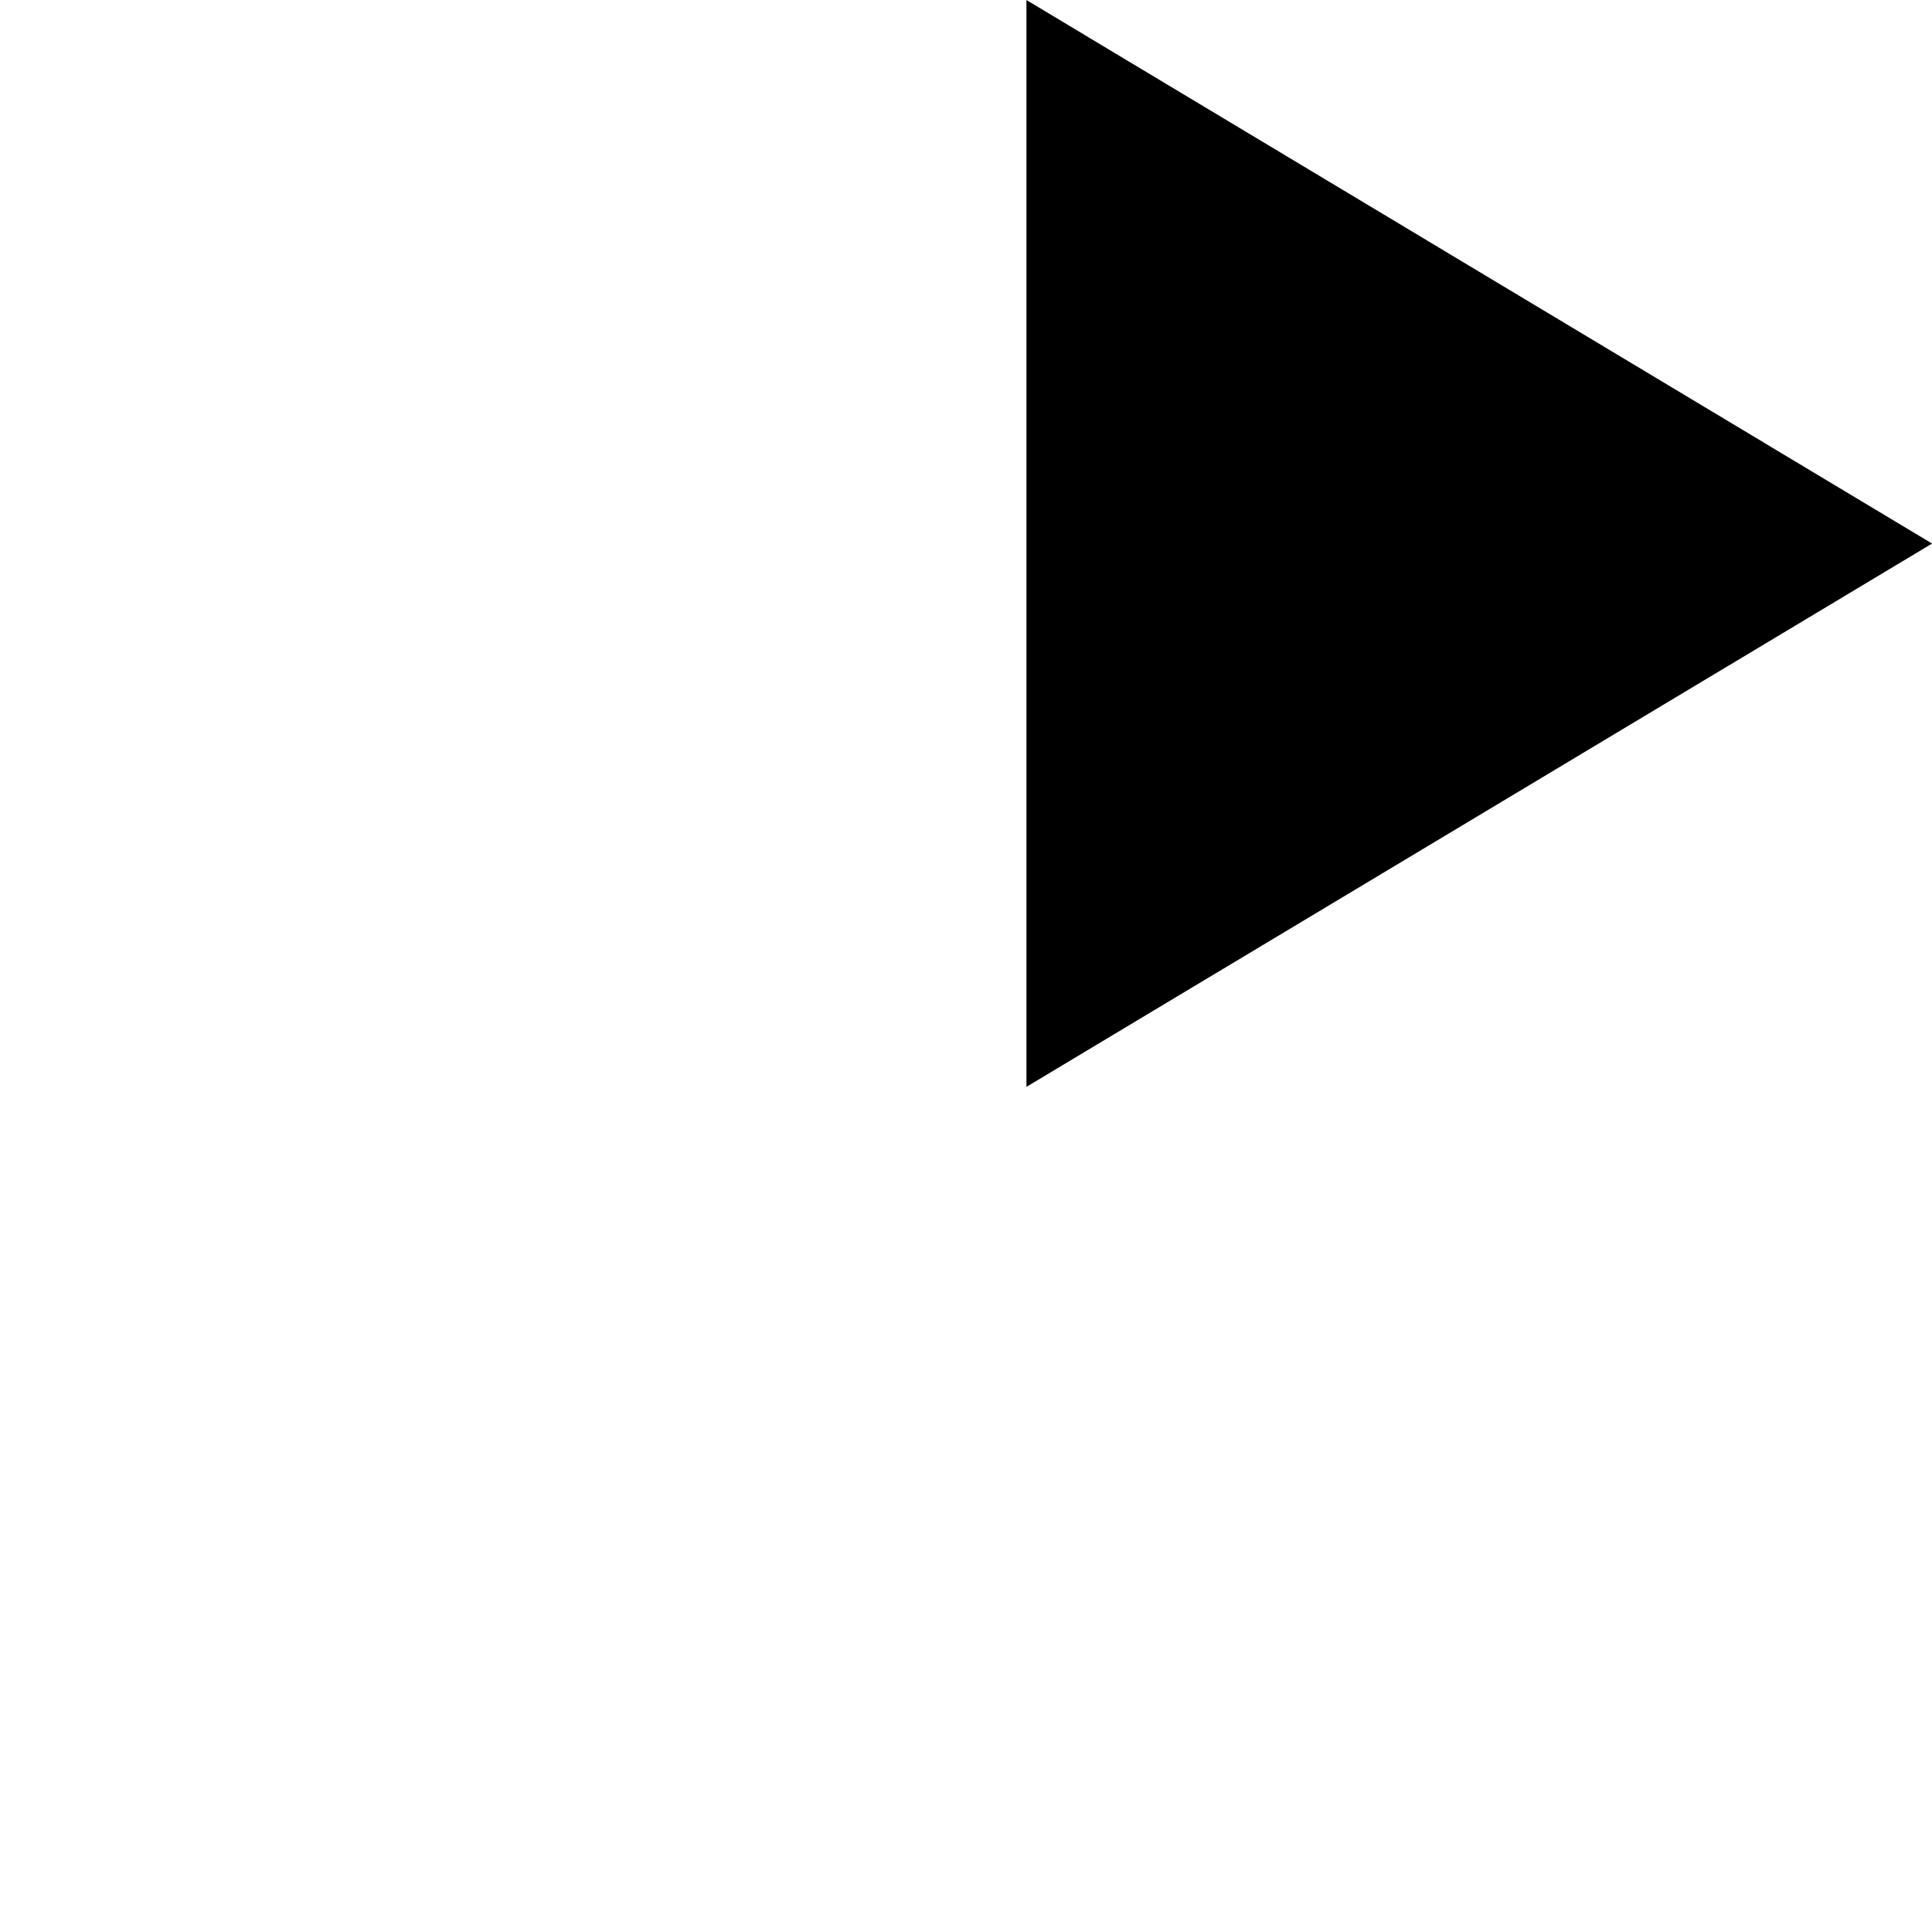
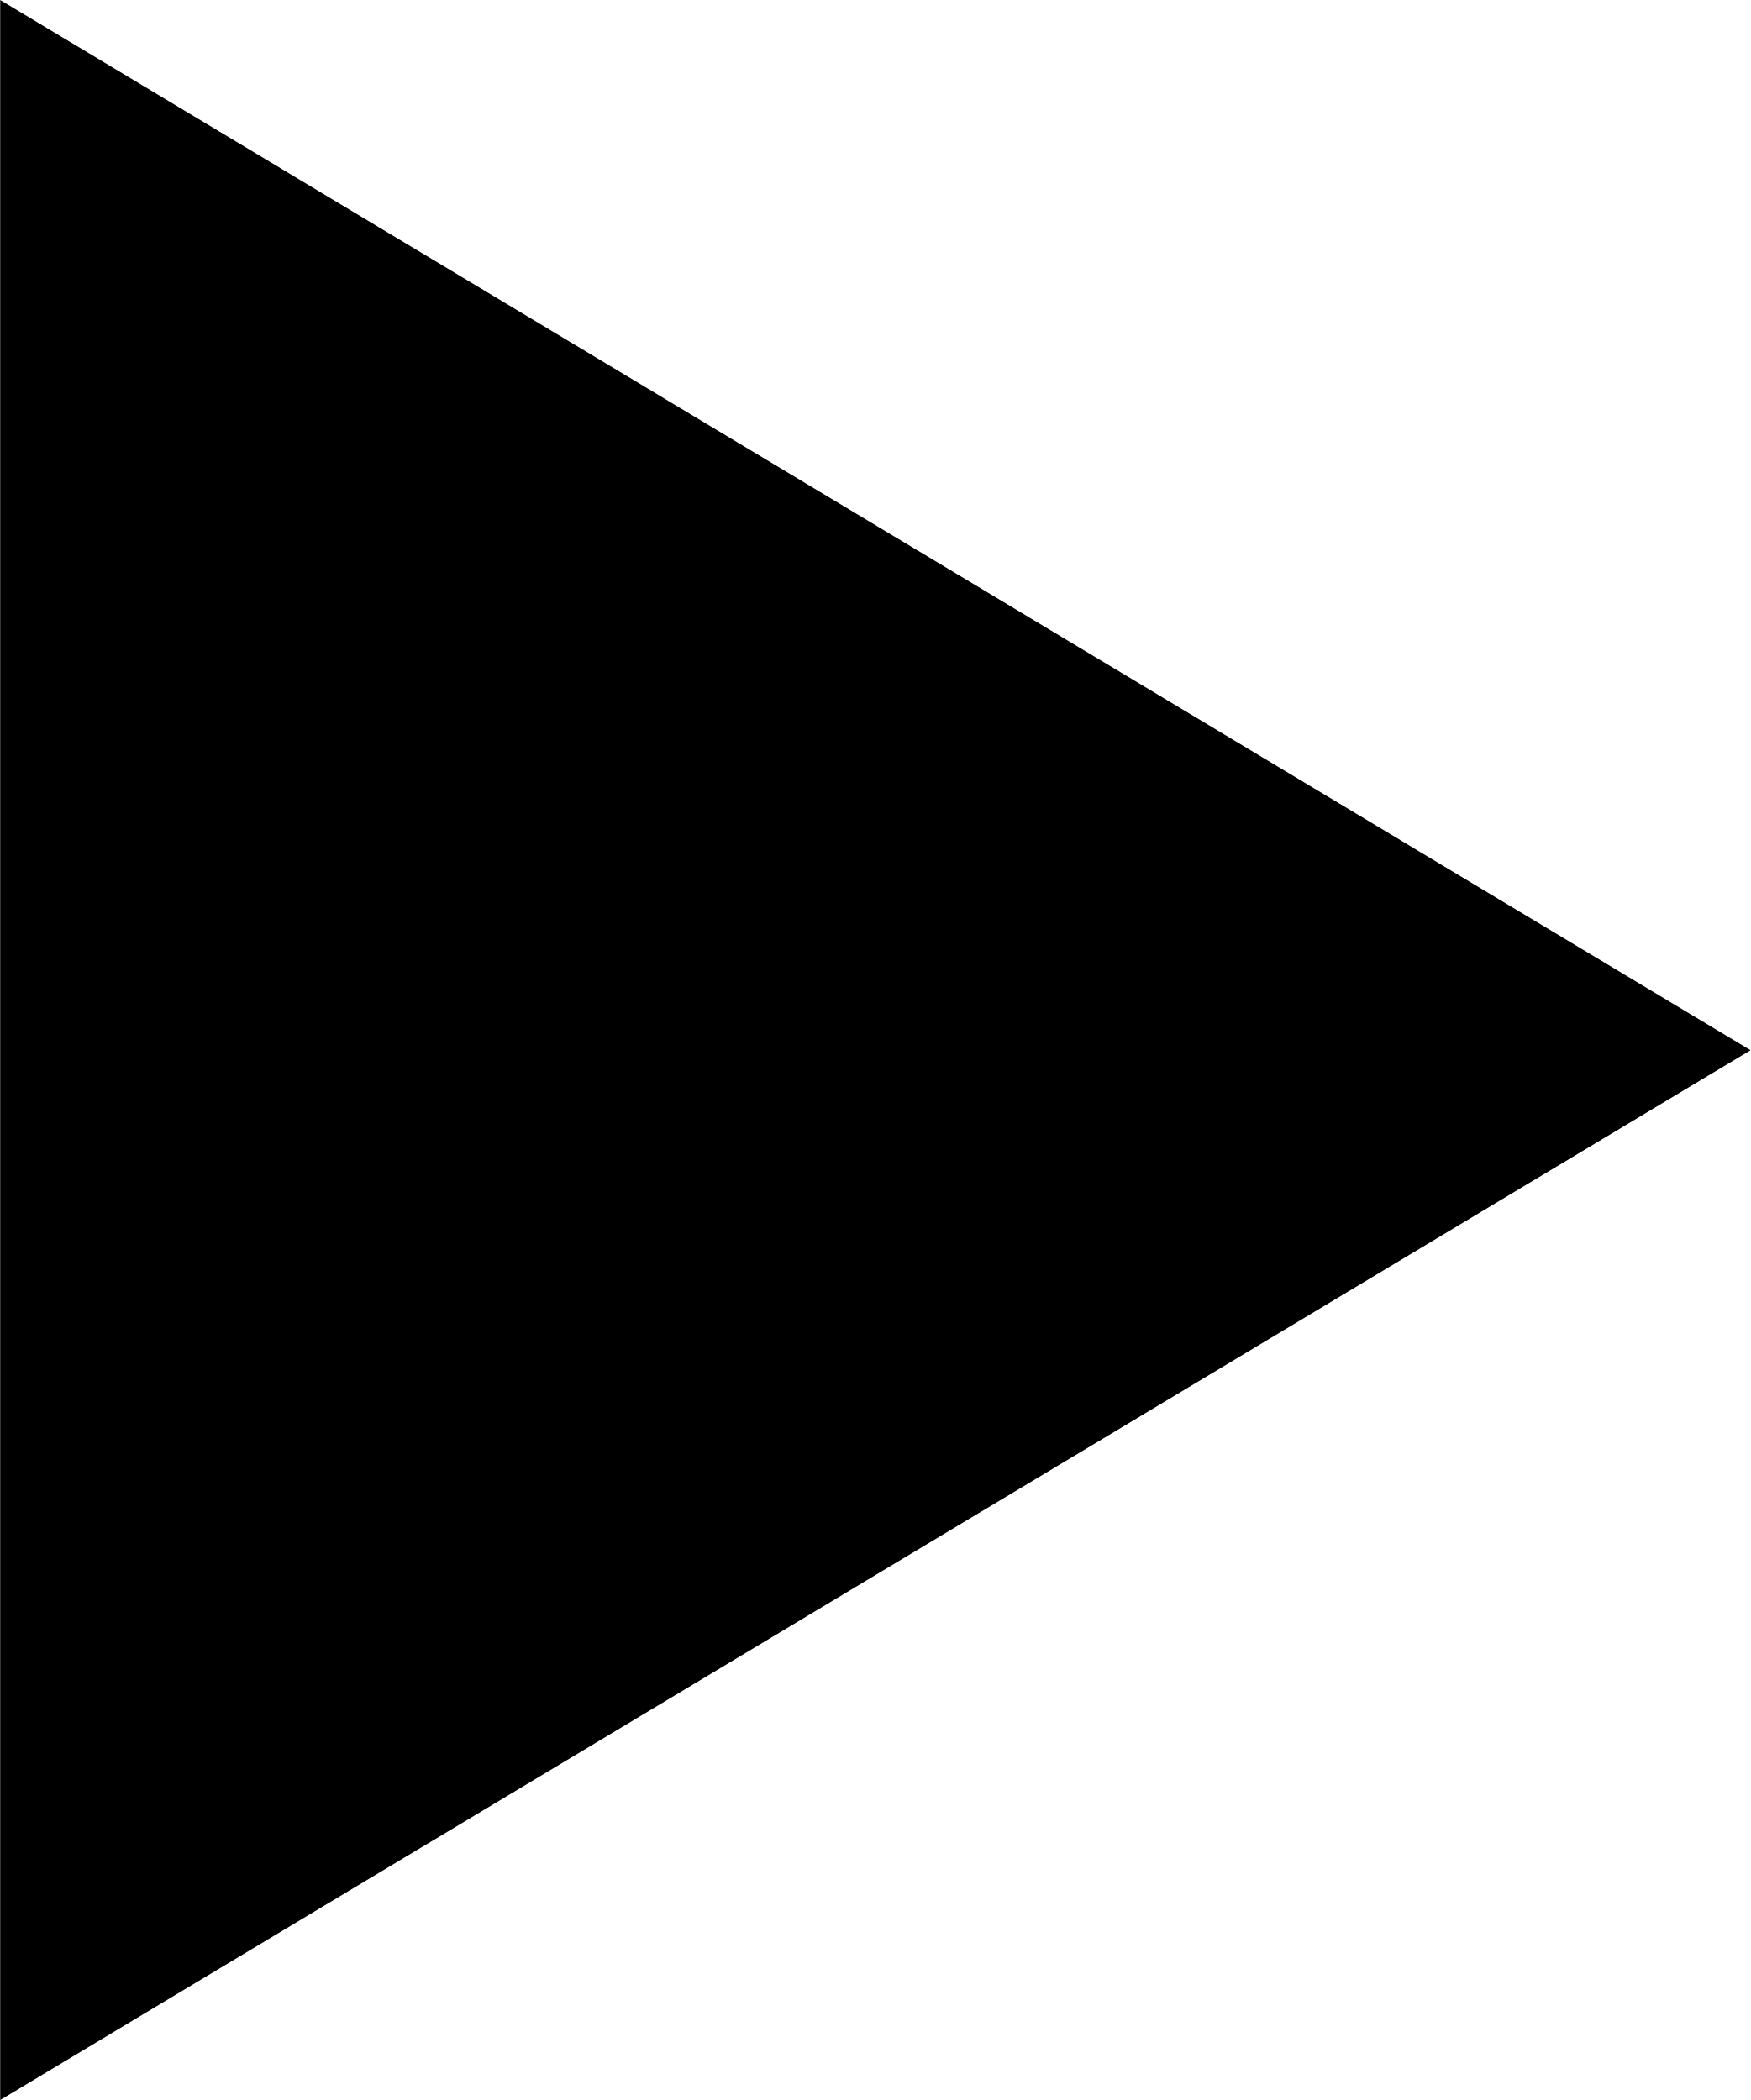
- <svg xmlns="http://www.w3.org/2000/svg" id="svg8" version="1.1" viewBox="0 0 8.467 8.467" height="32" width="32">
+ <svg xmlns="http://www.w3.org/2000/svg" id="svg8" version="1.1" viewBox="0 0 3.969 4.763" height="18" width="15">
  <defs id="defs2" />
-   <g transform="translate(0,-288.5333)" id="layer1">
-     <g id="g2341" transform="rotate(90,5.423957,292.6344)">
+   <g transform="translate(-4.497917,-292.2375)" id="layer1">
+     <g id="g2341" transform="rotate(90,3.571872,294.4864)">
      <path style="fill:#000000;fill-opacity:1;stroke:none;stroke-width:0.265px;stroke-linecap:butt;stroke-linejoin:miter;stroke-opacity:1" d="m 1.323,293.56 h 4.763 l -2.381,-3.969 z" id="path469" />
    </g>
  </g>
</svg>
